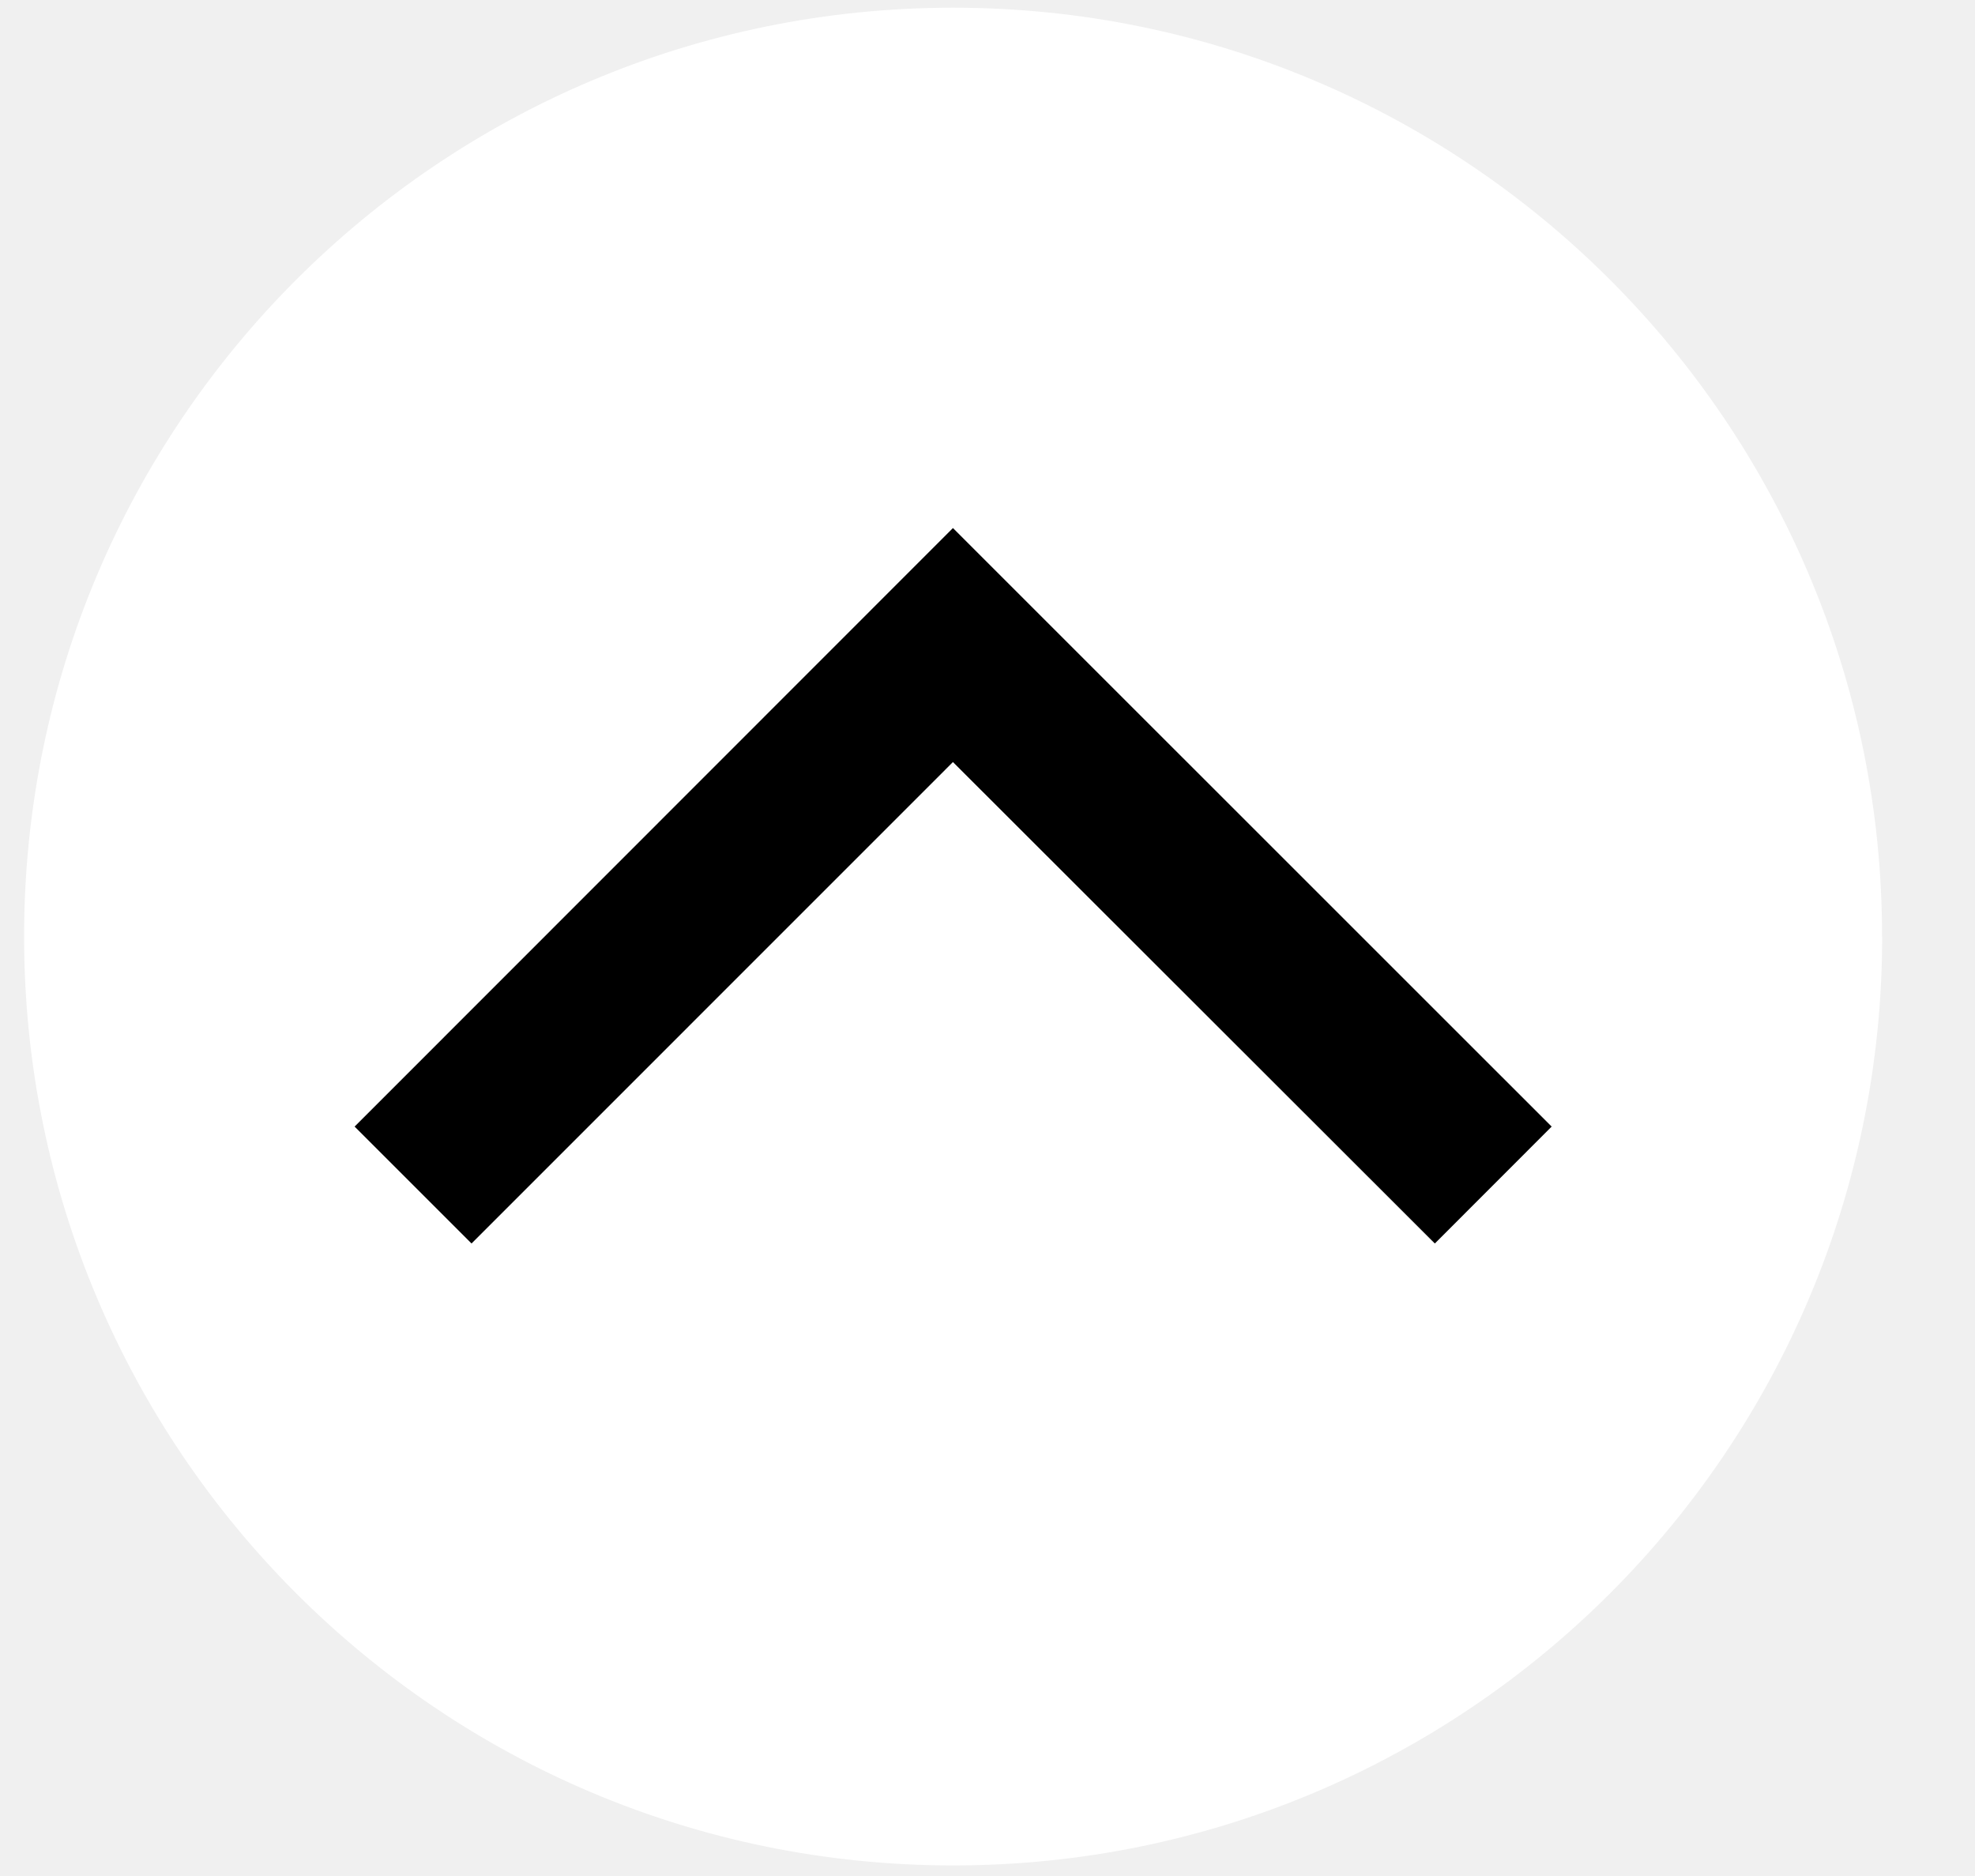
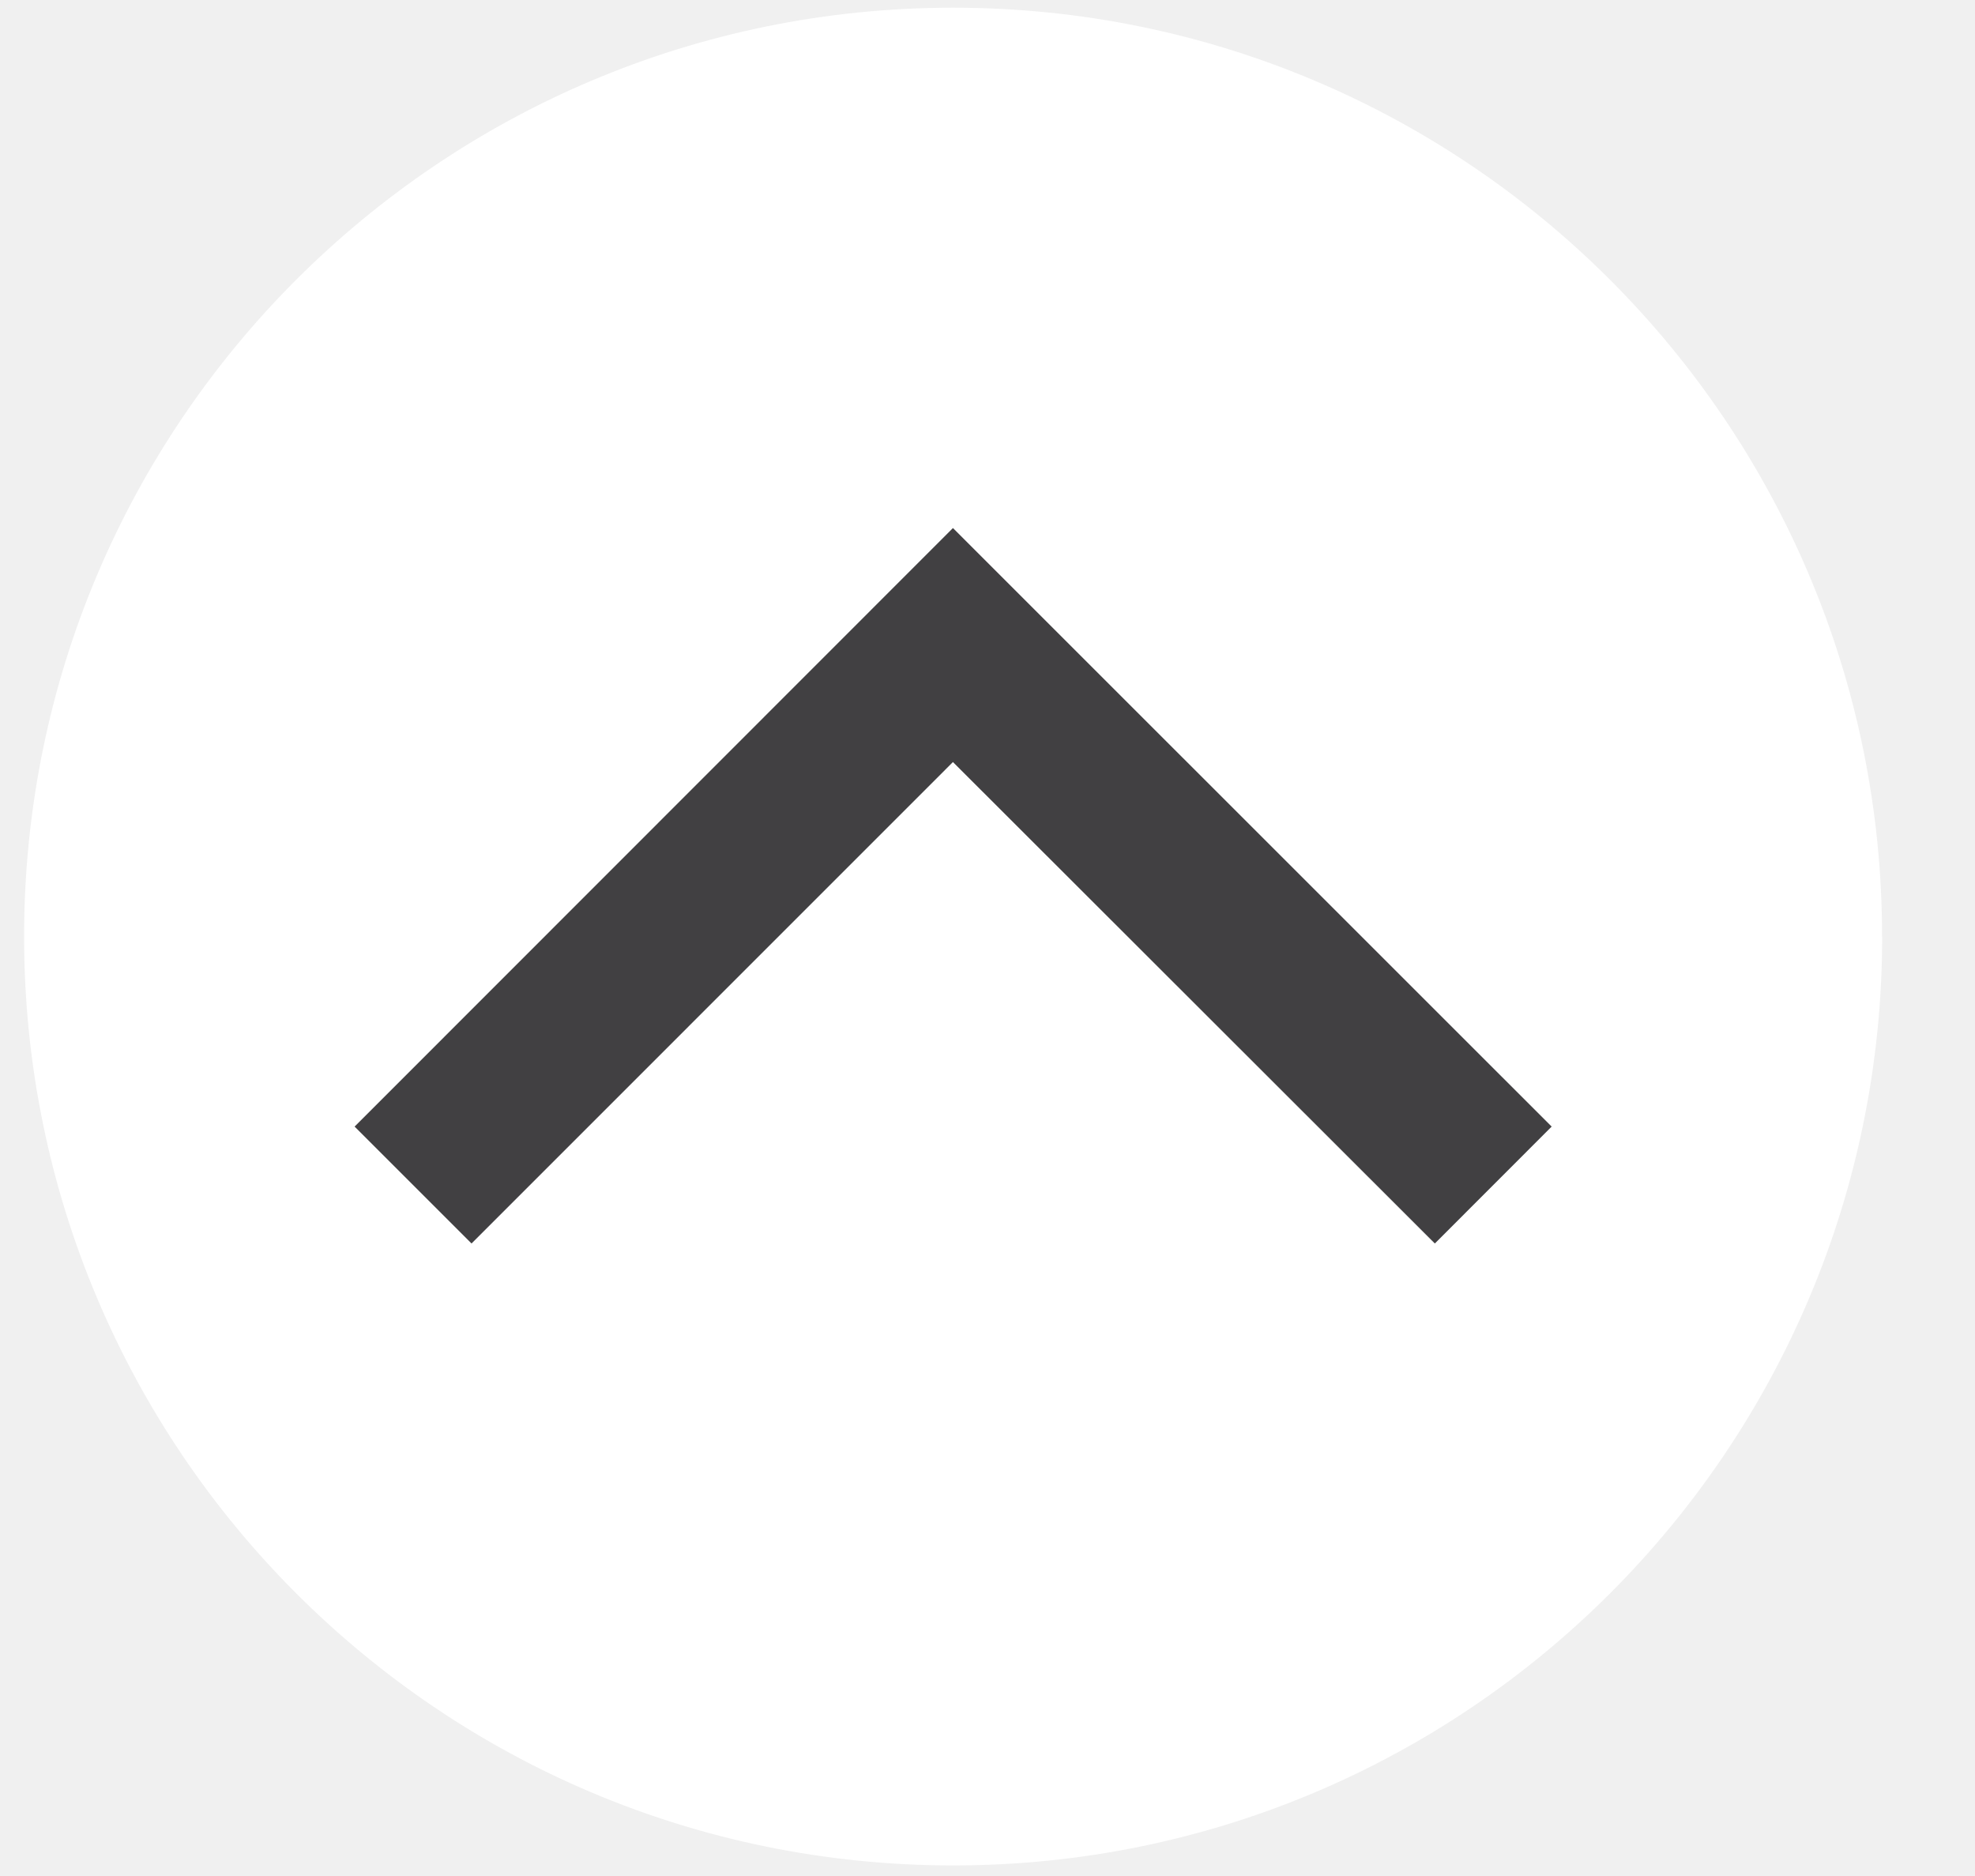
<svg xmlns="http://www.w3.org/2000/svg" width="20px" height="19px" viewBox="0 0 20 19" version="1.1">
  <g id="Mobile" stroke="none" stroke-width="1" fill="none" fill-rule="evenodd">
    <g id="arrow-1" fill-rule="nonzero">
      <path d="M19.06,9.485 C19.06,14.681 14.848,18.893 9.652,18.893 C4.456,18.893 0.244,14.681 0.244,9.485 C0.244,4.289 4.456,0.078 9.652,0.078 C14.847,0.078 19.059,4.289 19.059,9.485 L19.06,9.485 Z" id="Path" fill="#FFFFFF" />
-       <polygon id="Path" fill="#000000" points="9.65 7.718 14.53 12.594 15.713 11.41 9.65 5.348 3.591 11.41 4.775 12.594" />
+       <polygon id="Path" fill="#414042" points="9.65 7.718 14.53 12.594 15.713 11.41 9.65 5.348 3.591 11.41 4.775 12.594" />
    </g>
  </g>
</svg>
